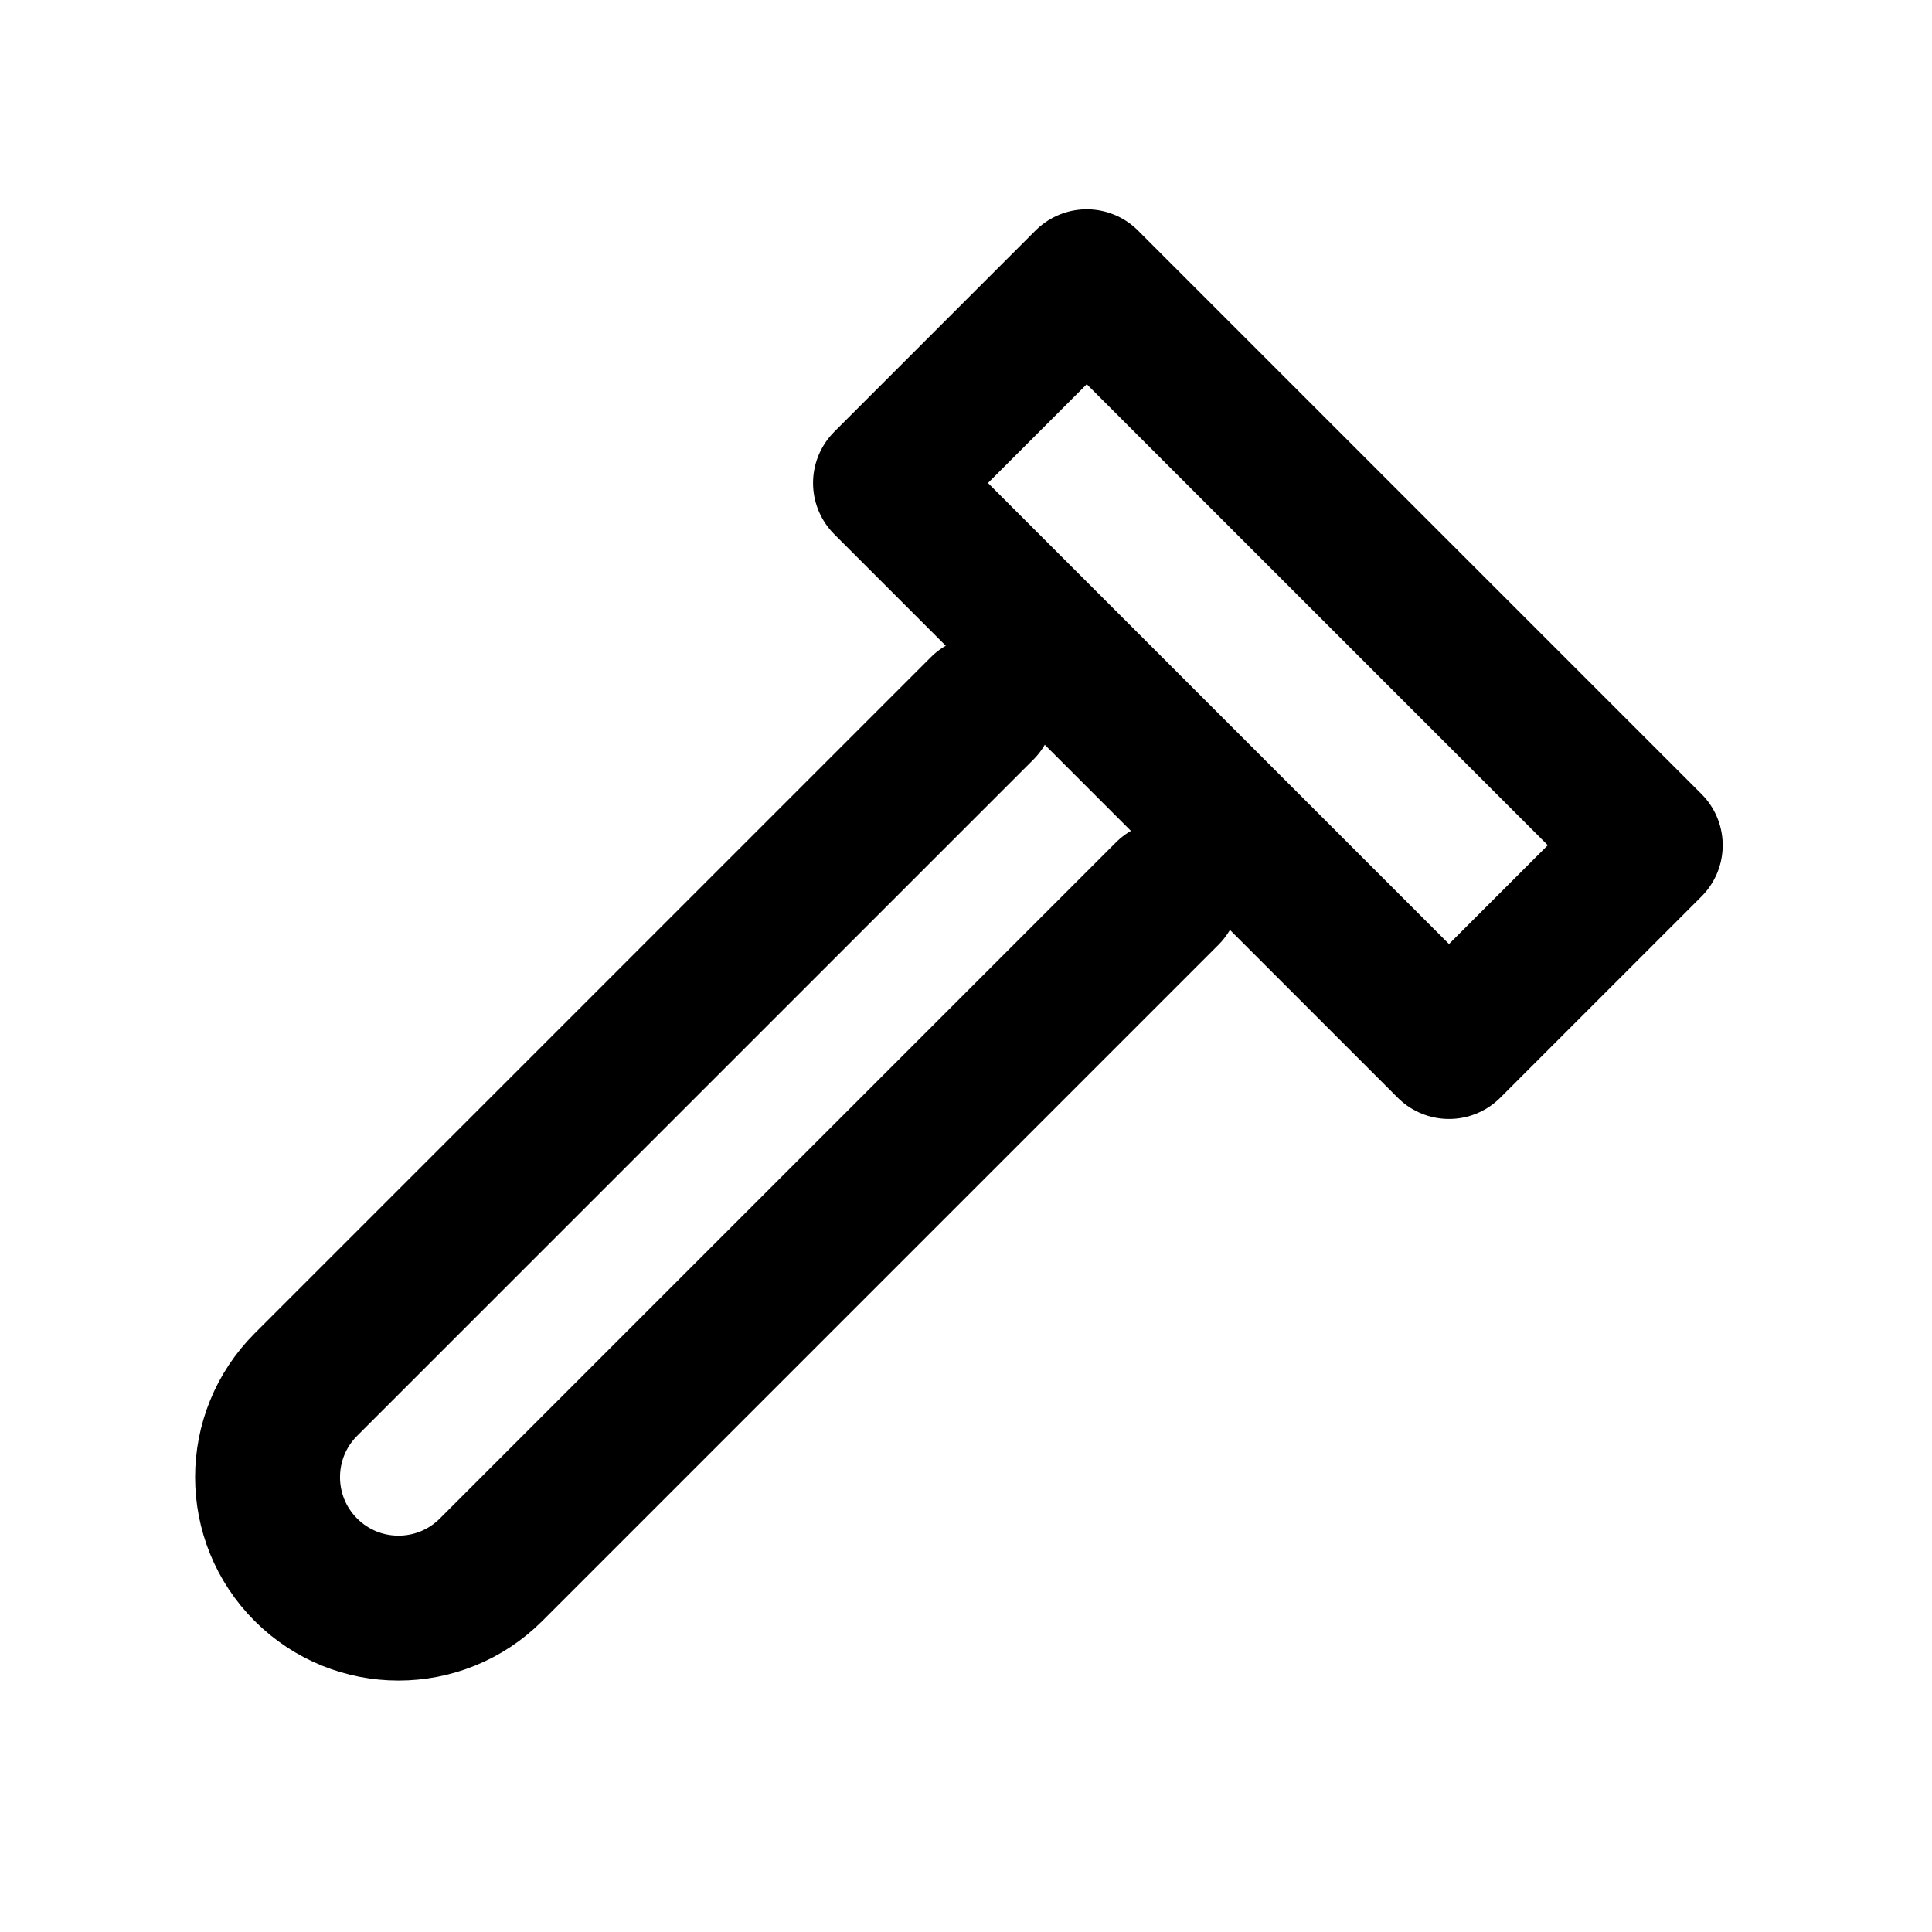
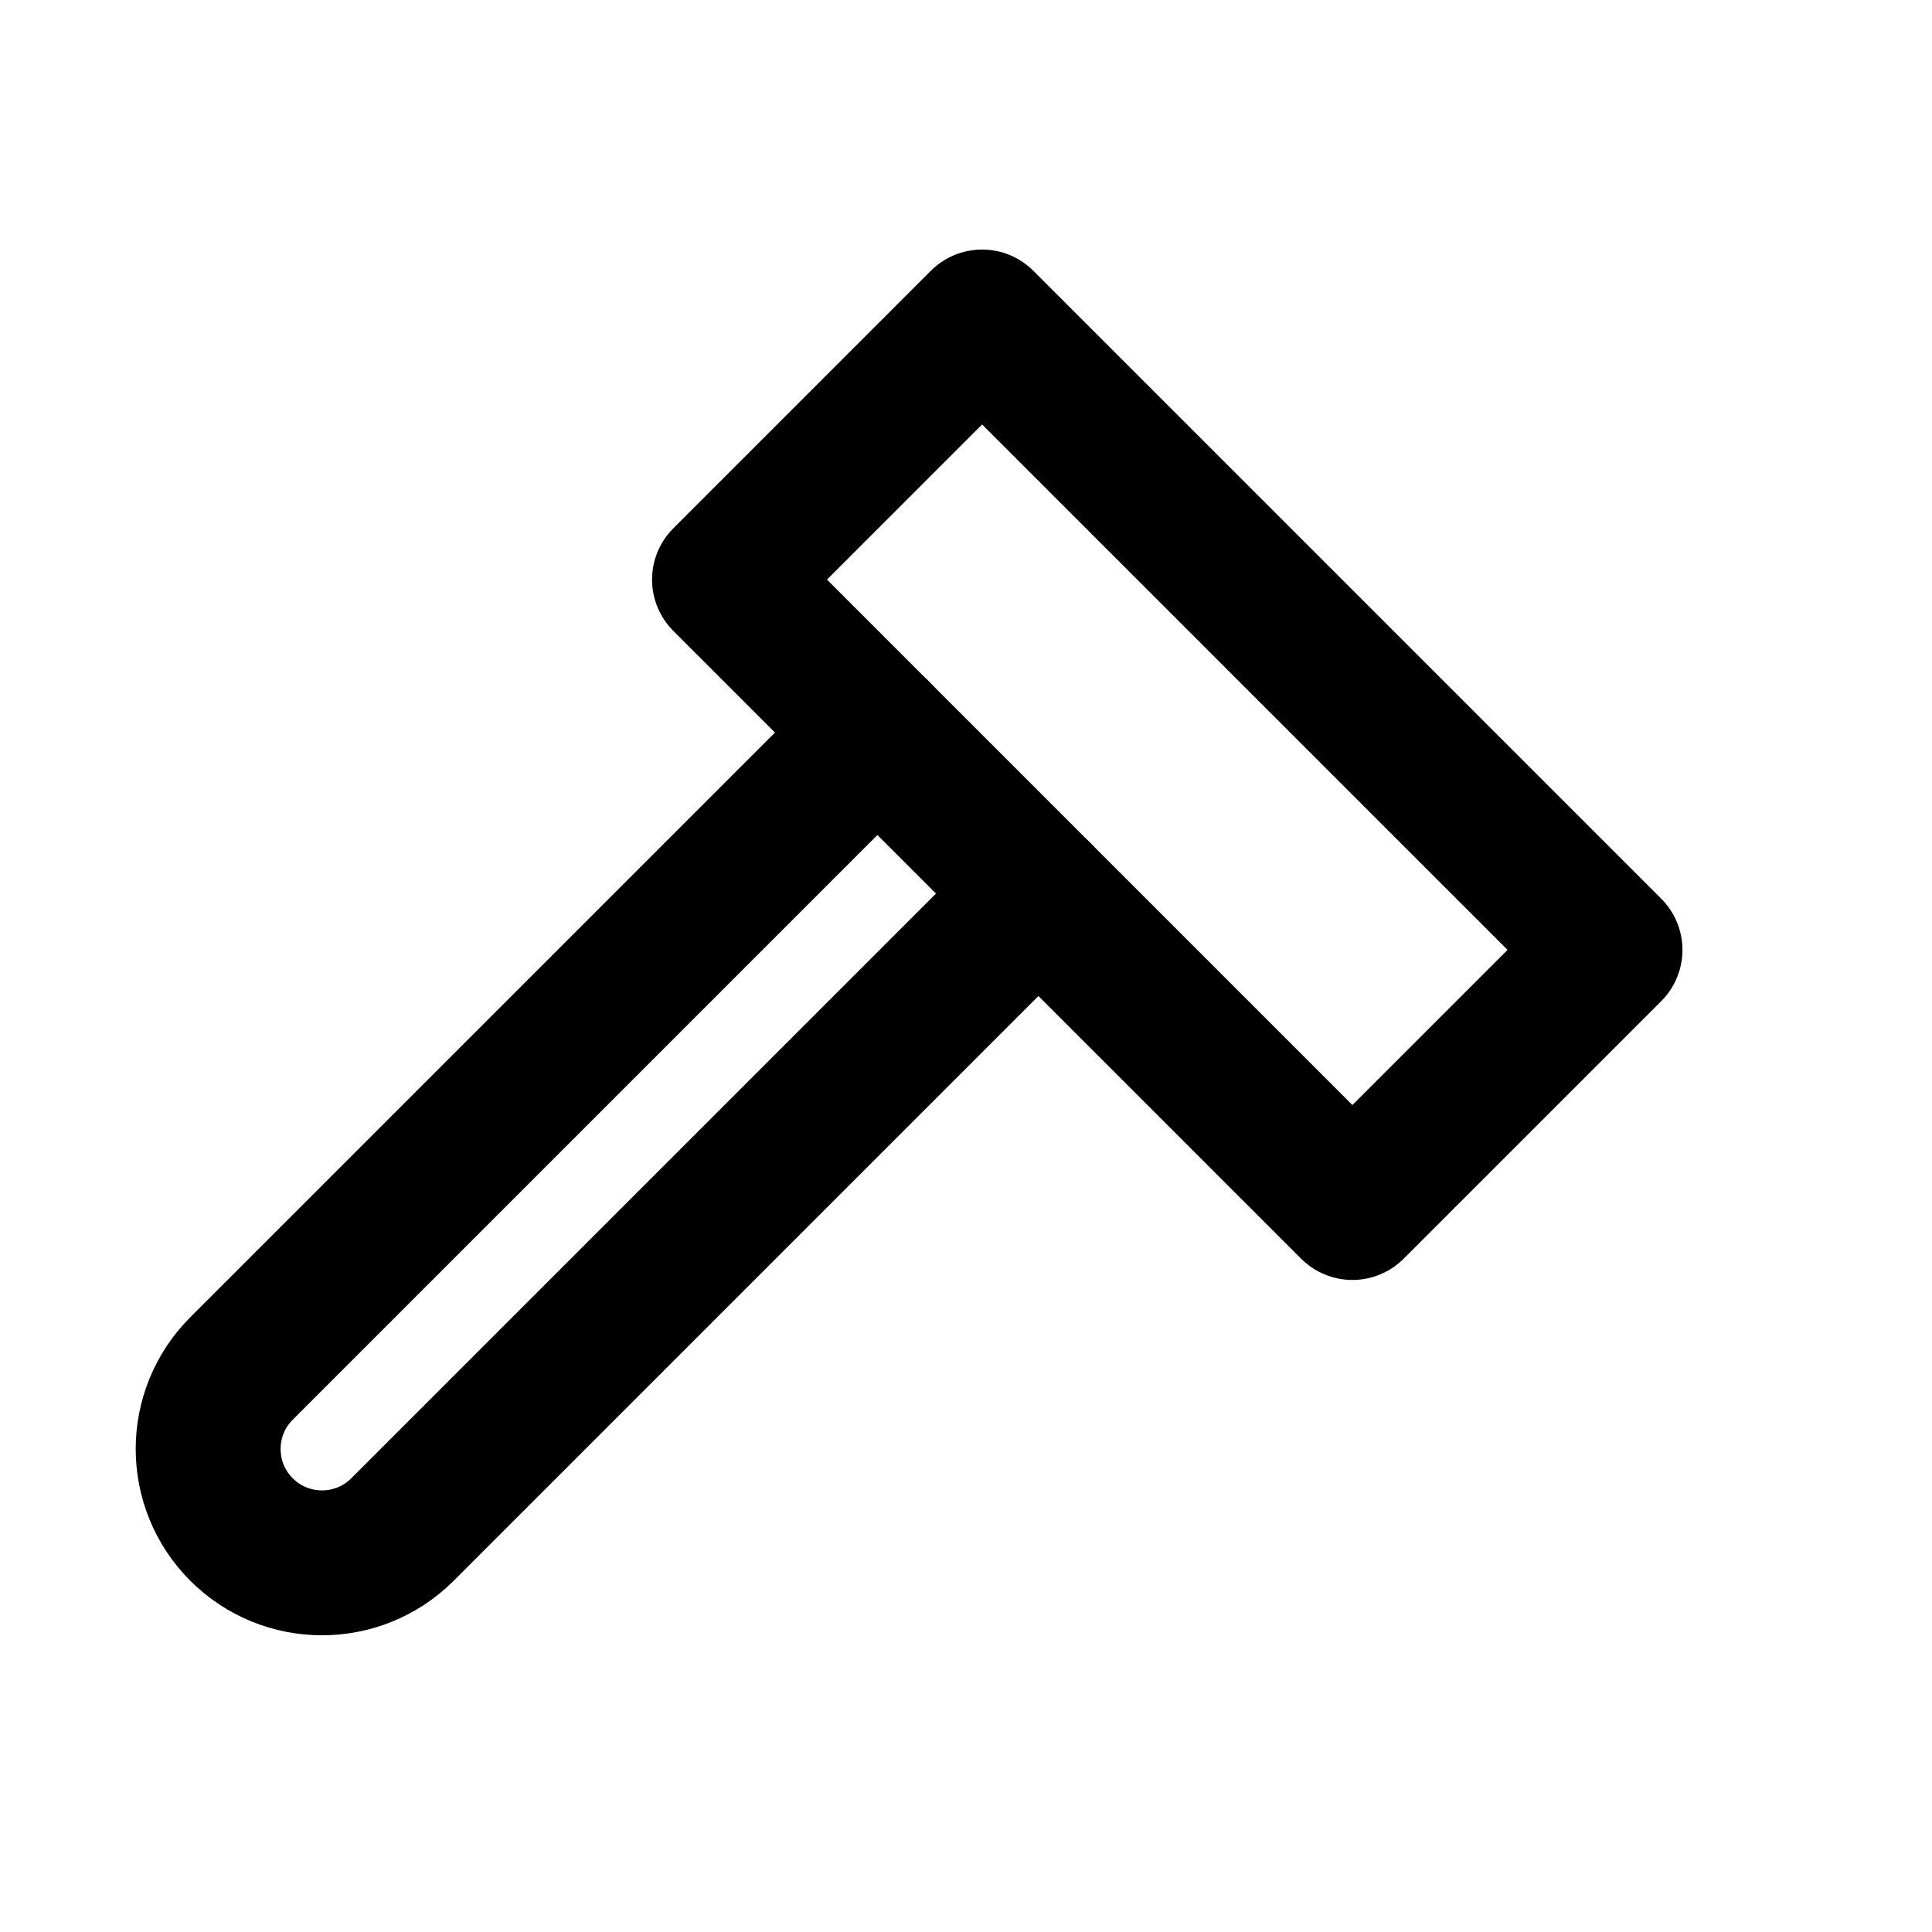
<svg xmlns="http://www.w3.org/2000/svg" viewBox="0 0 24 24" fill="none" stroke="#000" stroke-width="1.8" stroke-linecap="round" stroke-linejoin="round">
-   <path d="M13.5 3.5l7 7-2.5 2.5-7-7z" />
-   <path d="M12.2 8.8L3.8 17.2a1.6 1.6 0 0 0 2.3 2.3l8.4-8.4" />
+   <path d="M12.2 4L20 11.8 16.8 15 9 7.2z" />
+   <path d="M12.9 11.1 5 19a1.4 1.4 0 0 1-2-2l7.9-7.9" />
</svg>
